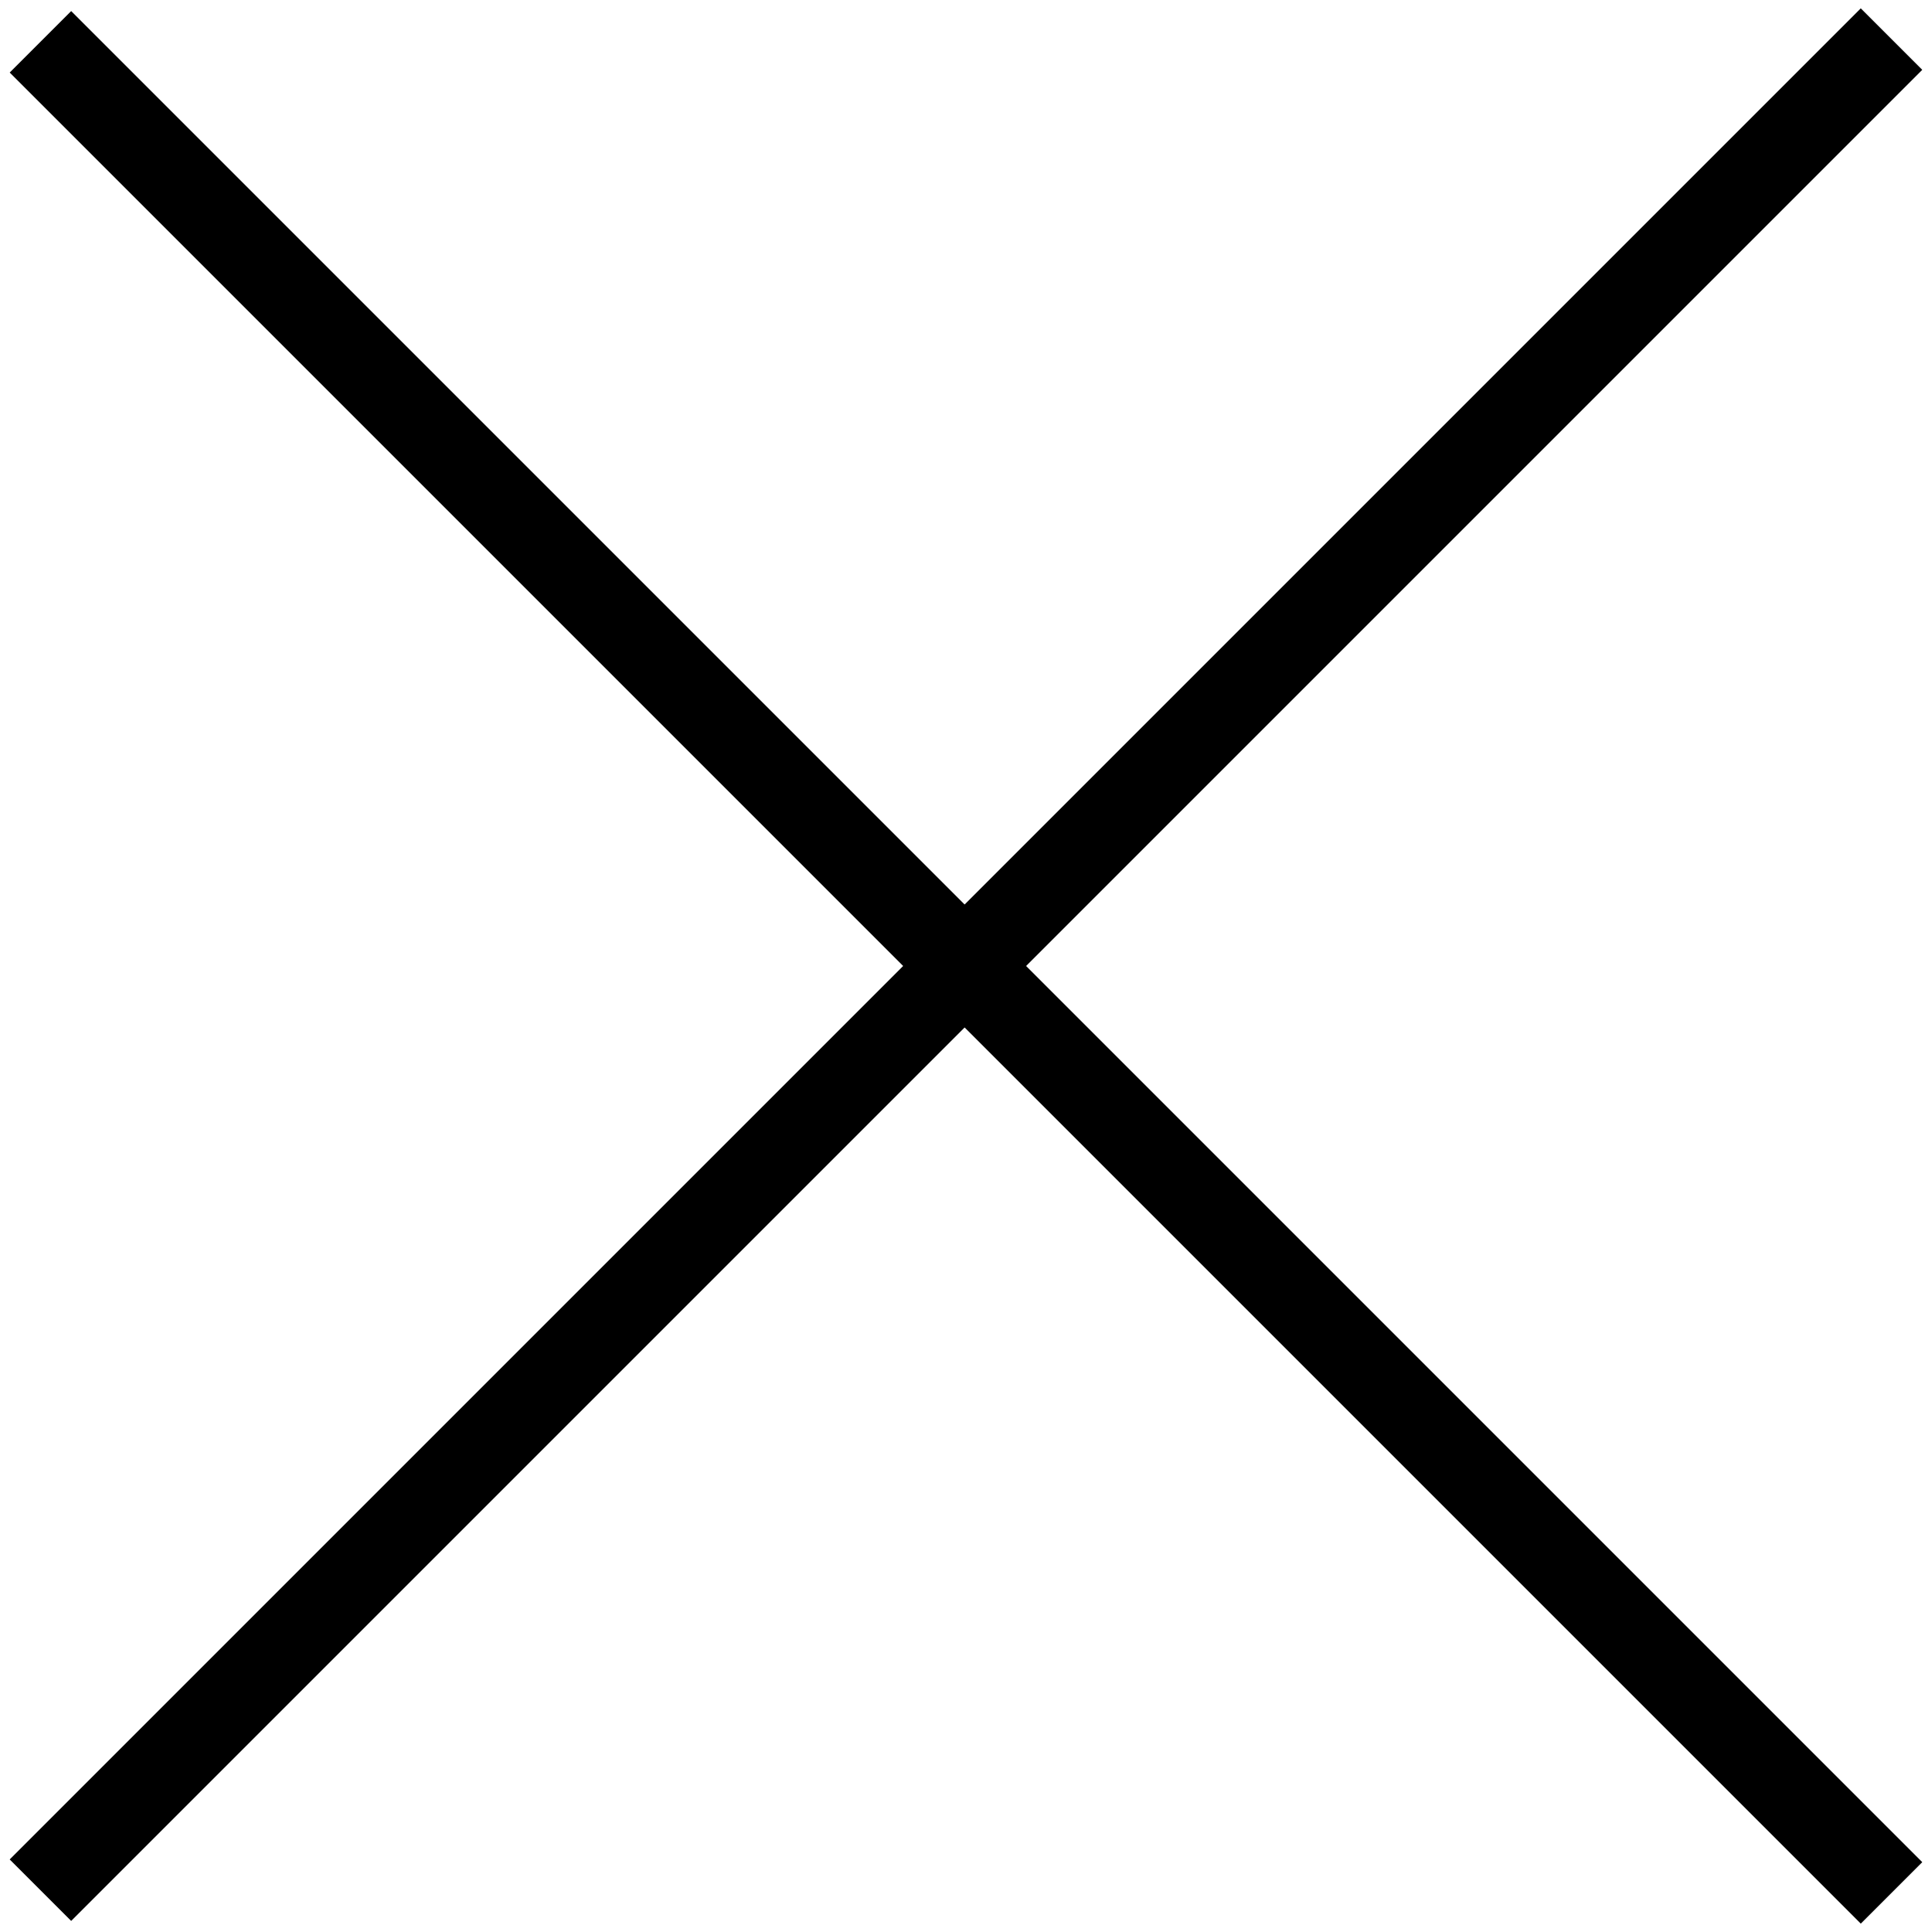
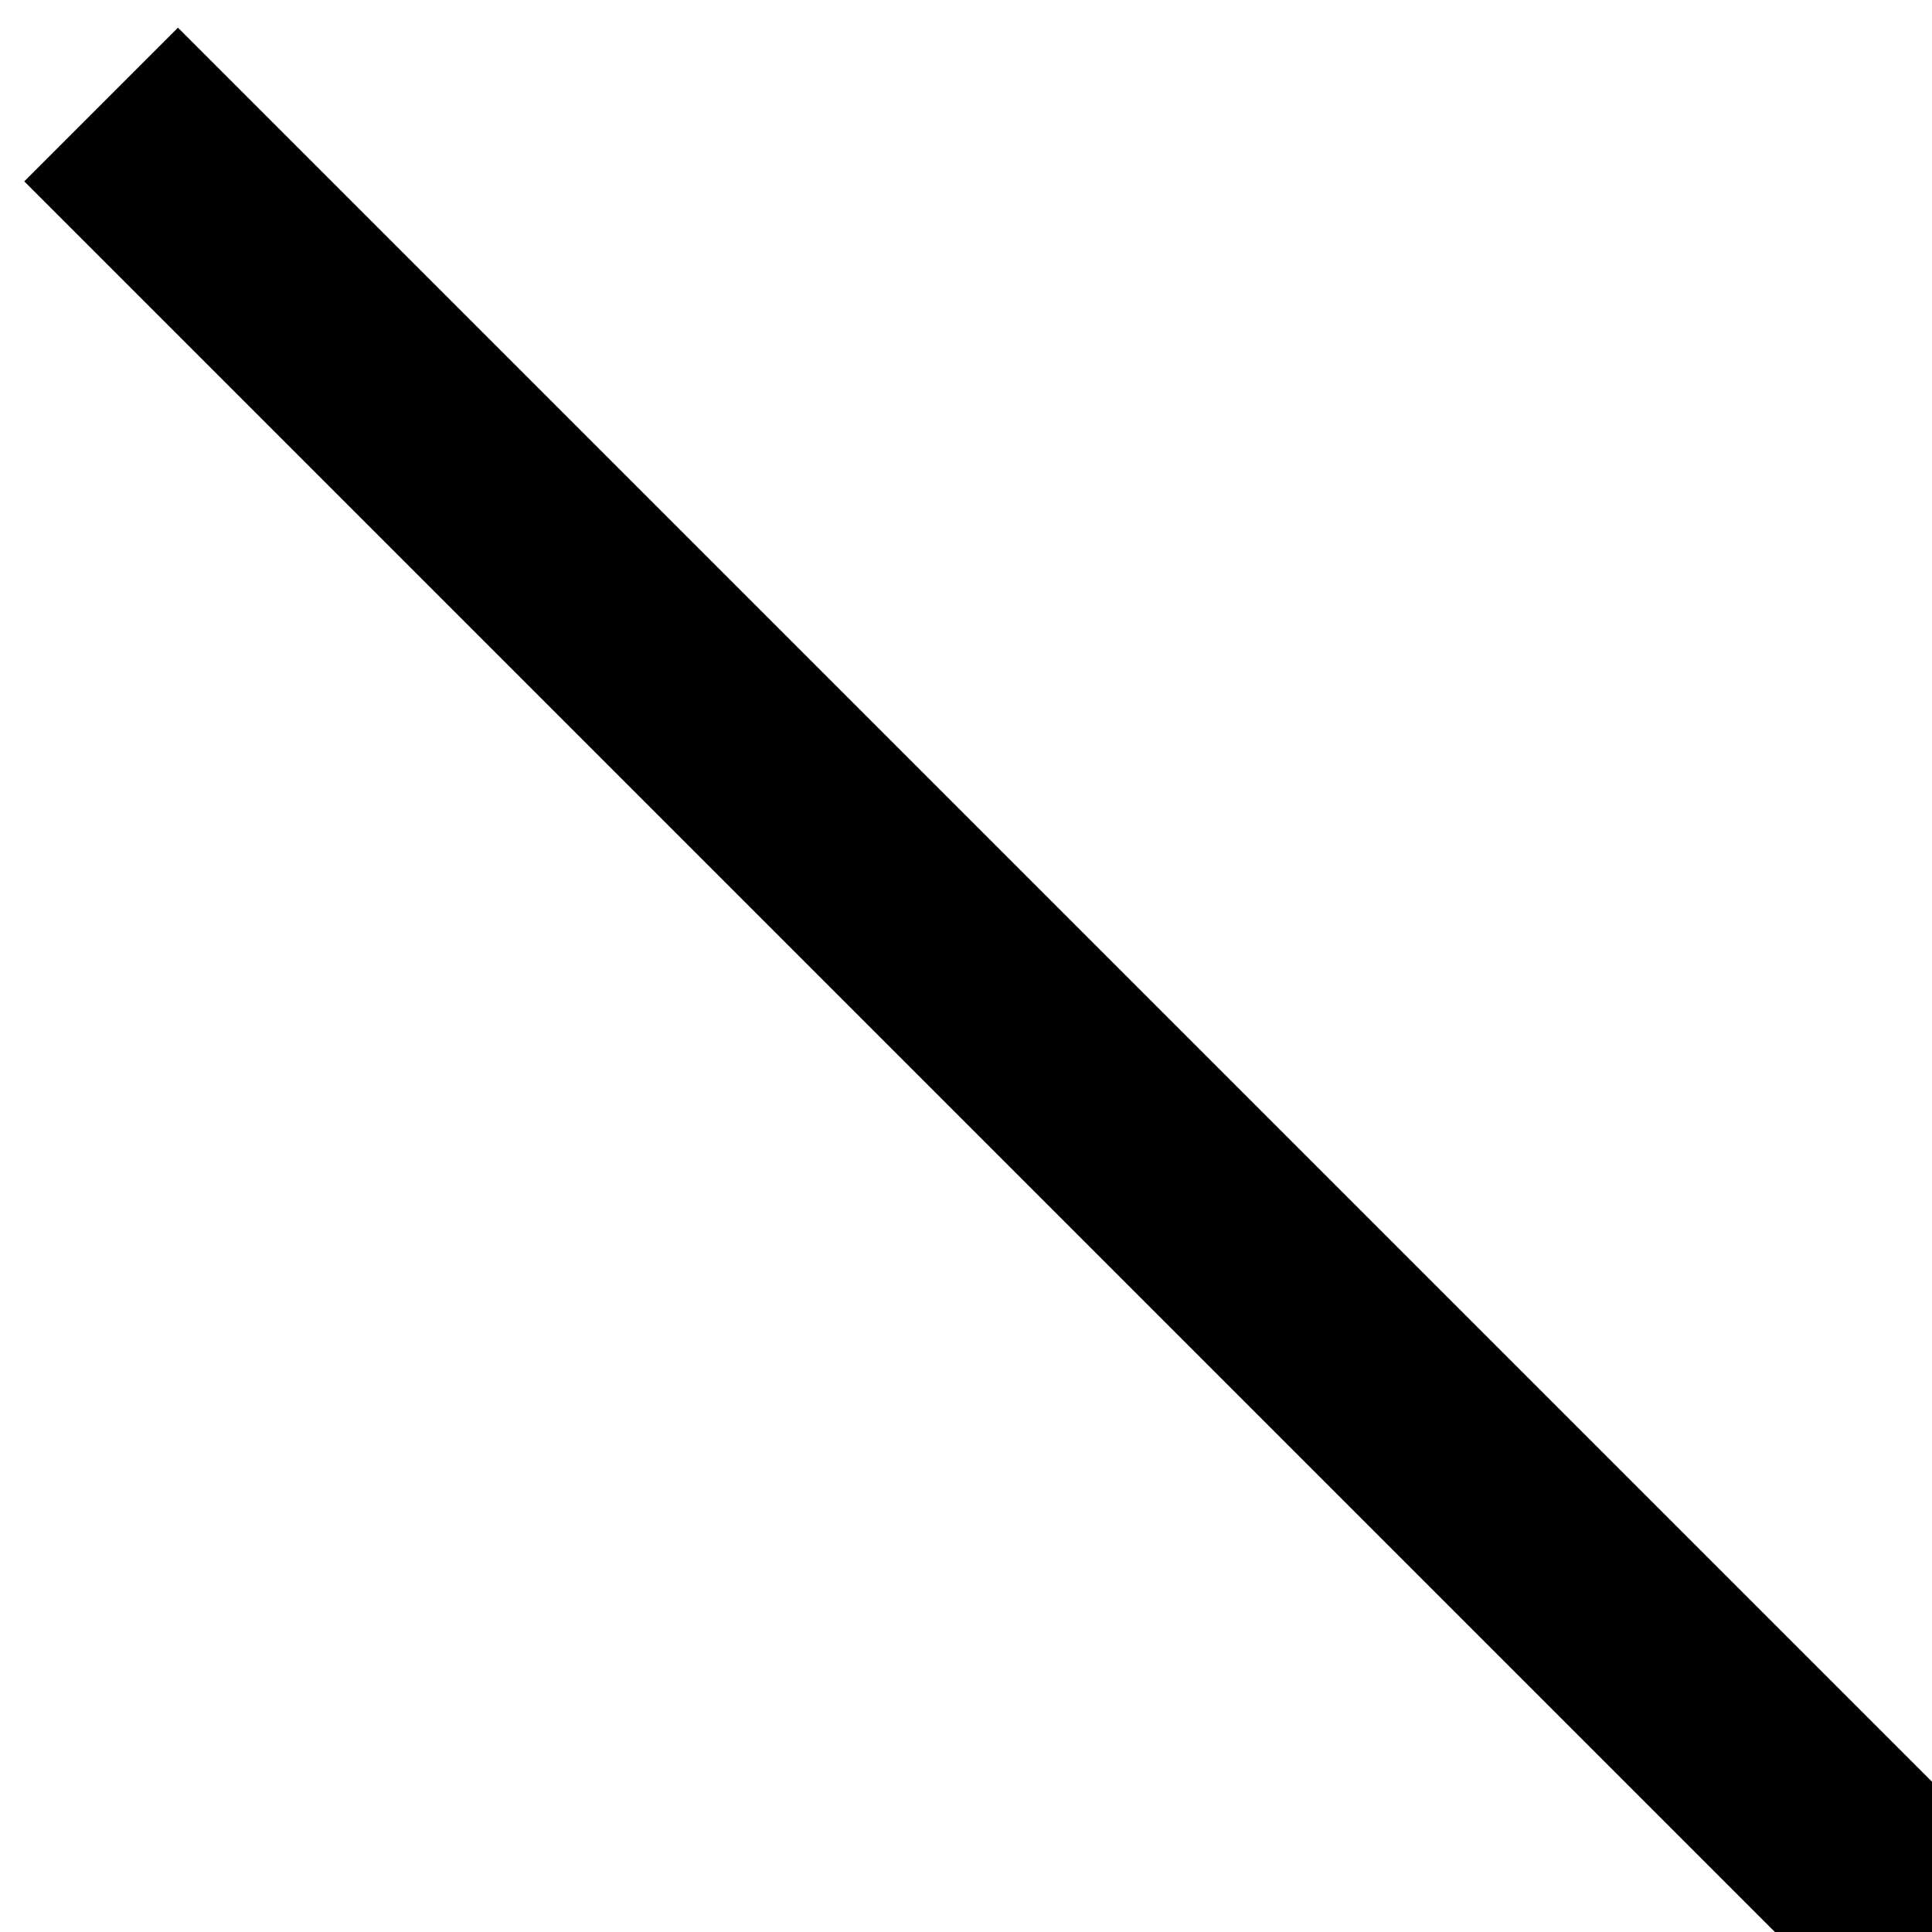
- <svg xmlns="http://www.w3.org/2000/svg" viewBox="0 0 100 100">
+ <svg xmlns="http://www.w3.org/2000/svg" viewBox="0 0 40 40">
  <g>
    <rect x="-17.7" y="47.7" transform="matrix(0.7071 -0.7071 0.7071 0.7071 -20.7115 50.0003)" fill="#000" width="135.5" height="4.5" />
  </g>
  <g>
    <rect x="47.7" y="-17.7" transform="matrix(0.7071 -0.7071 0.7071 0.7071 -20.7107 49.9992)" fill="#000" width="4.5" height="135.5" />
  </g>
</svg>
